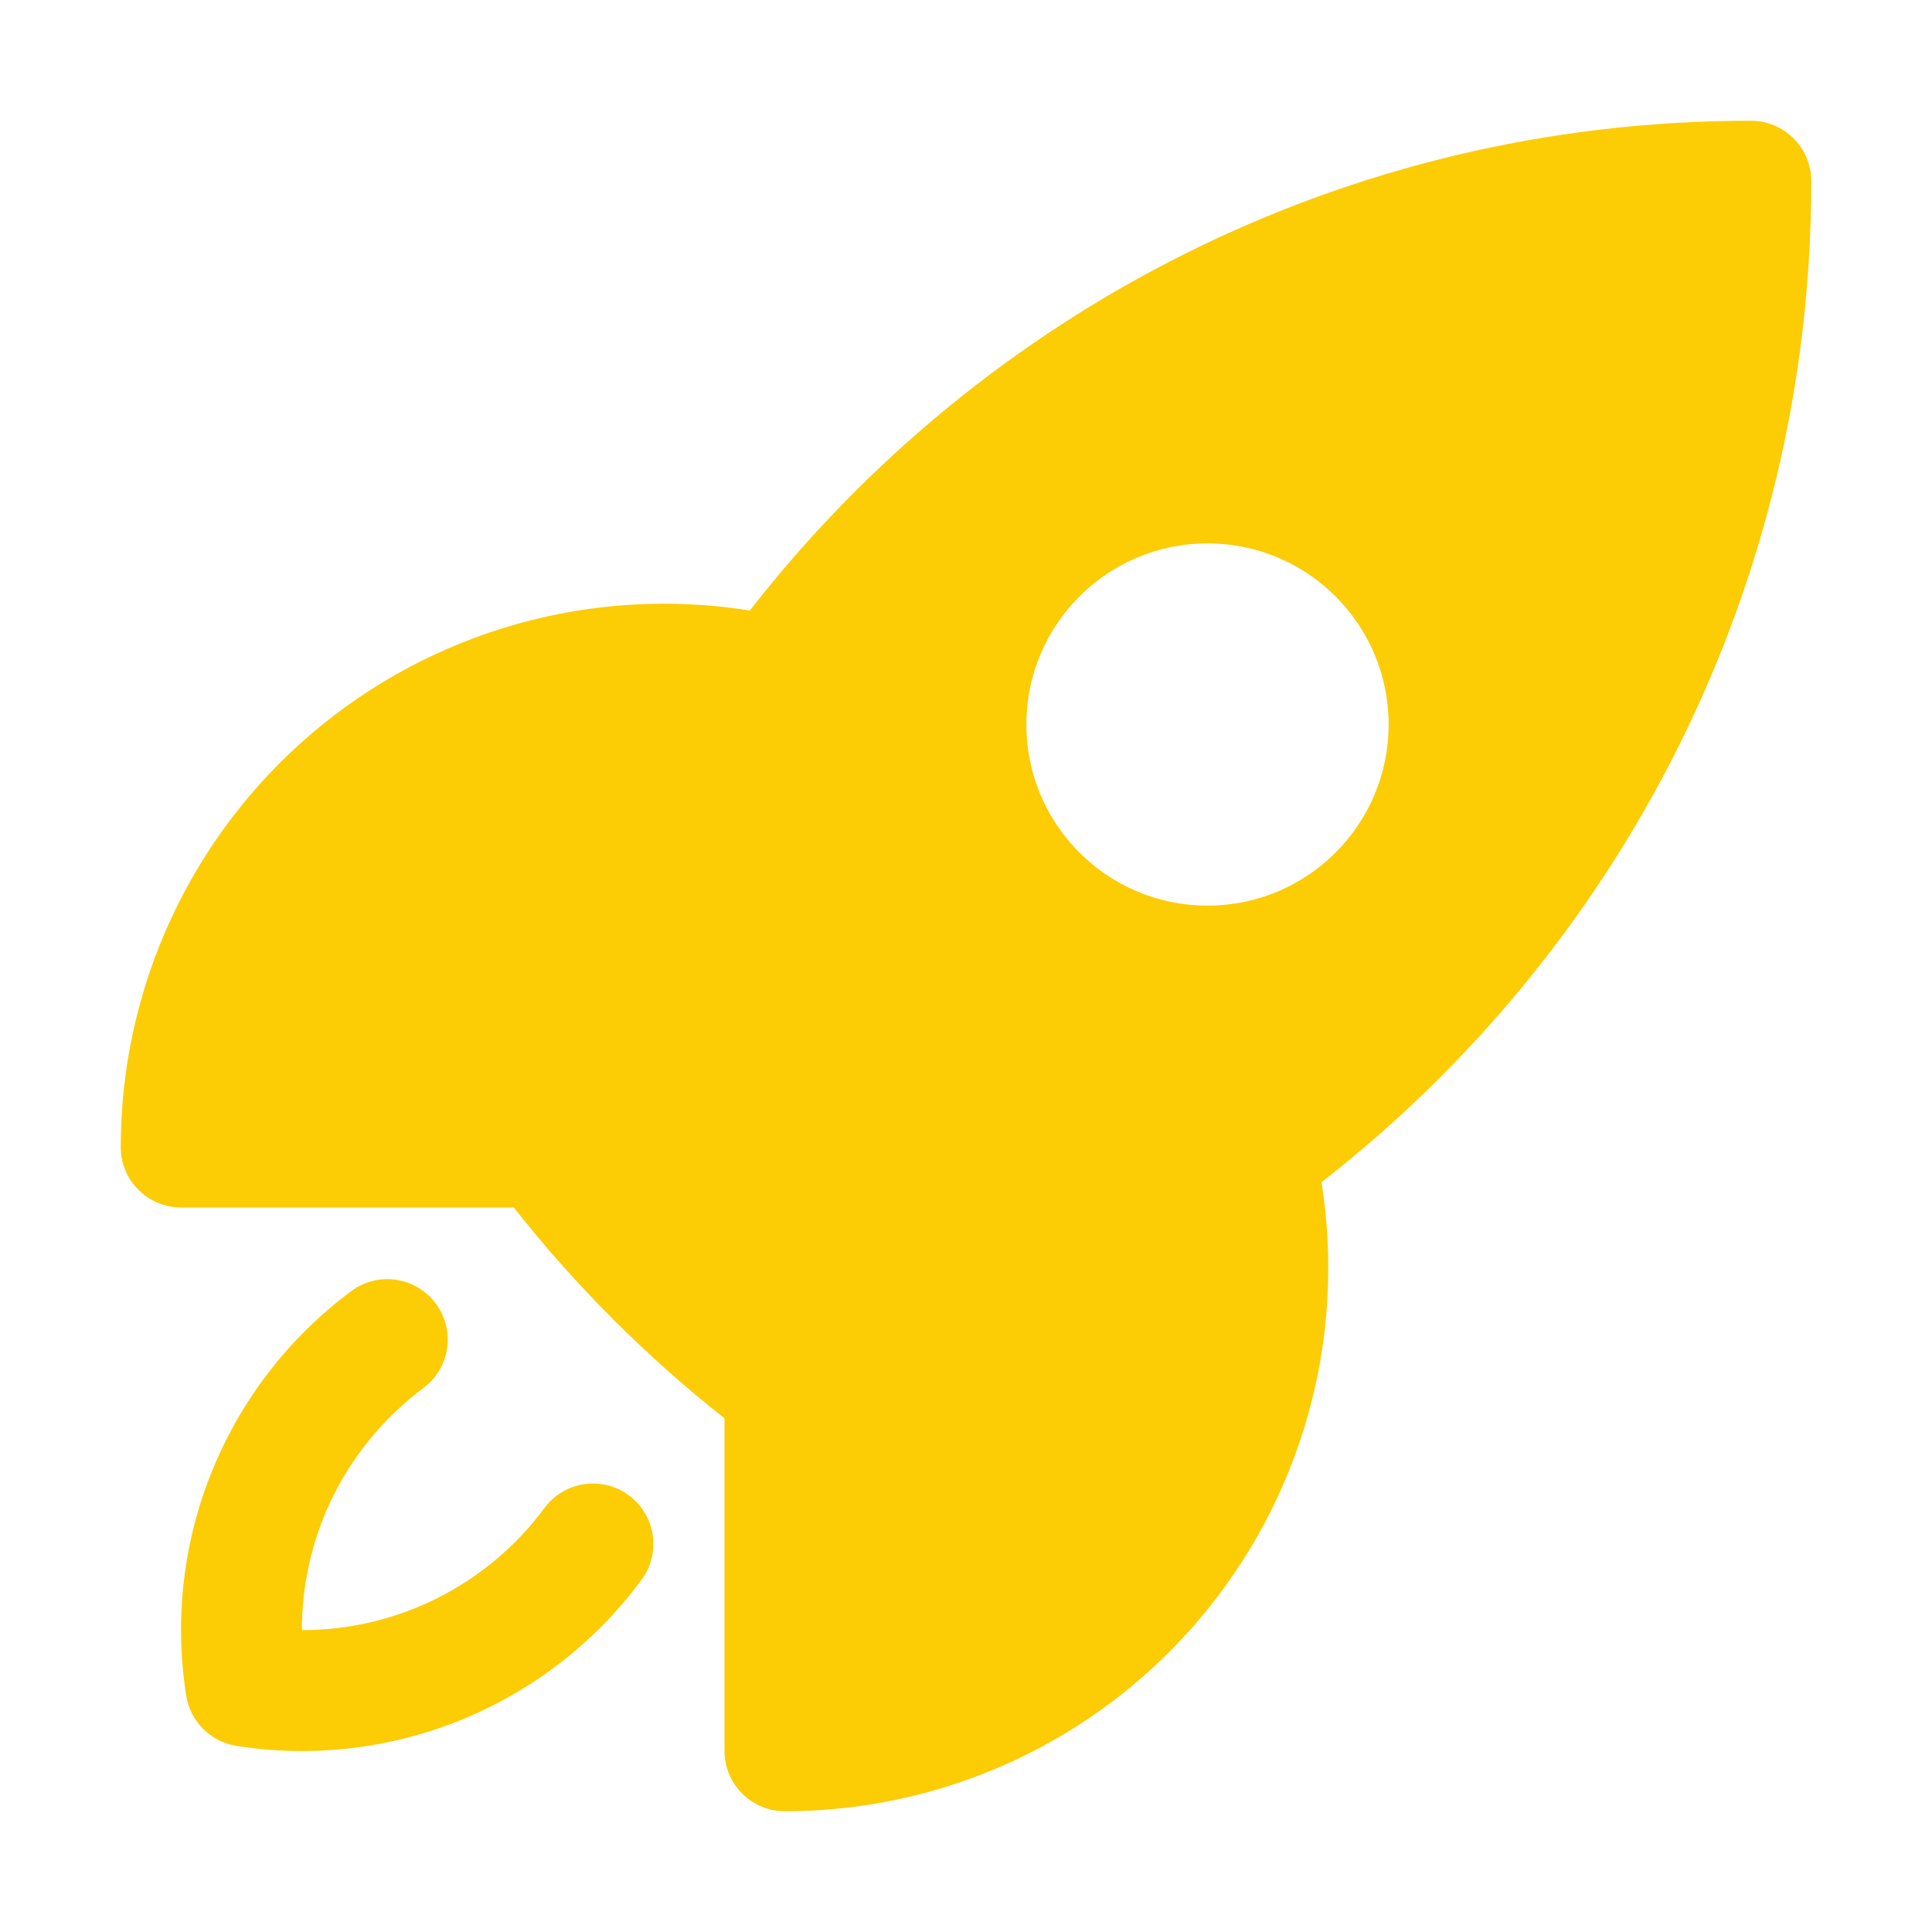
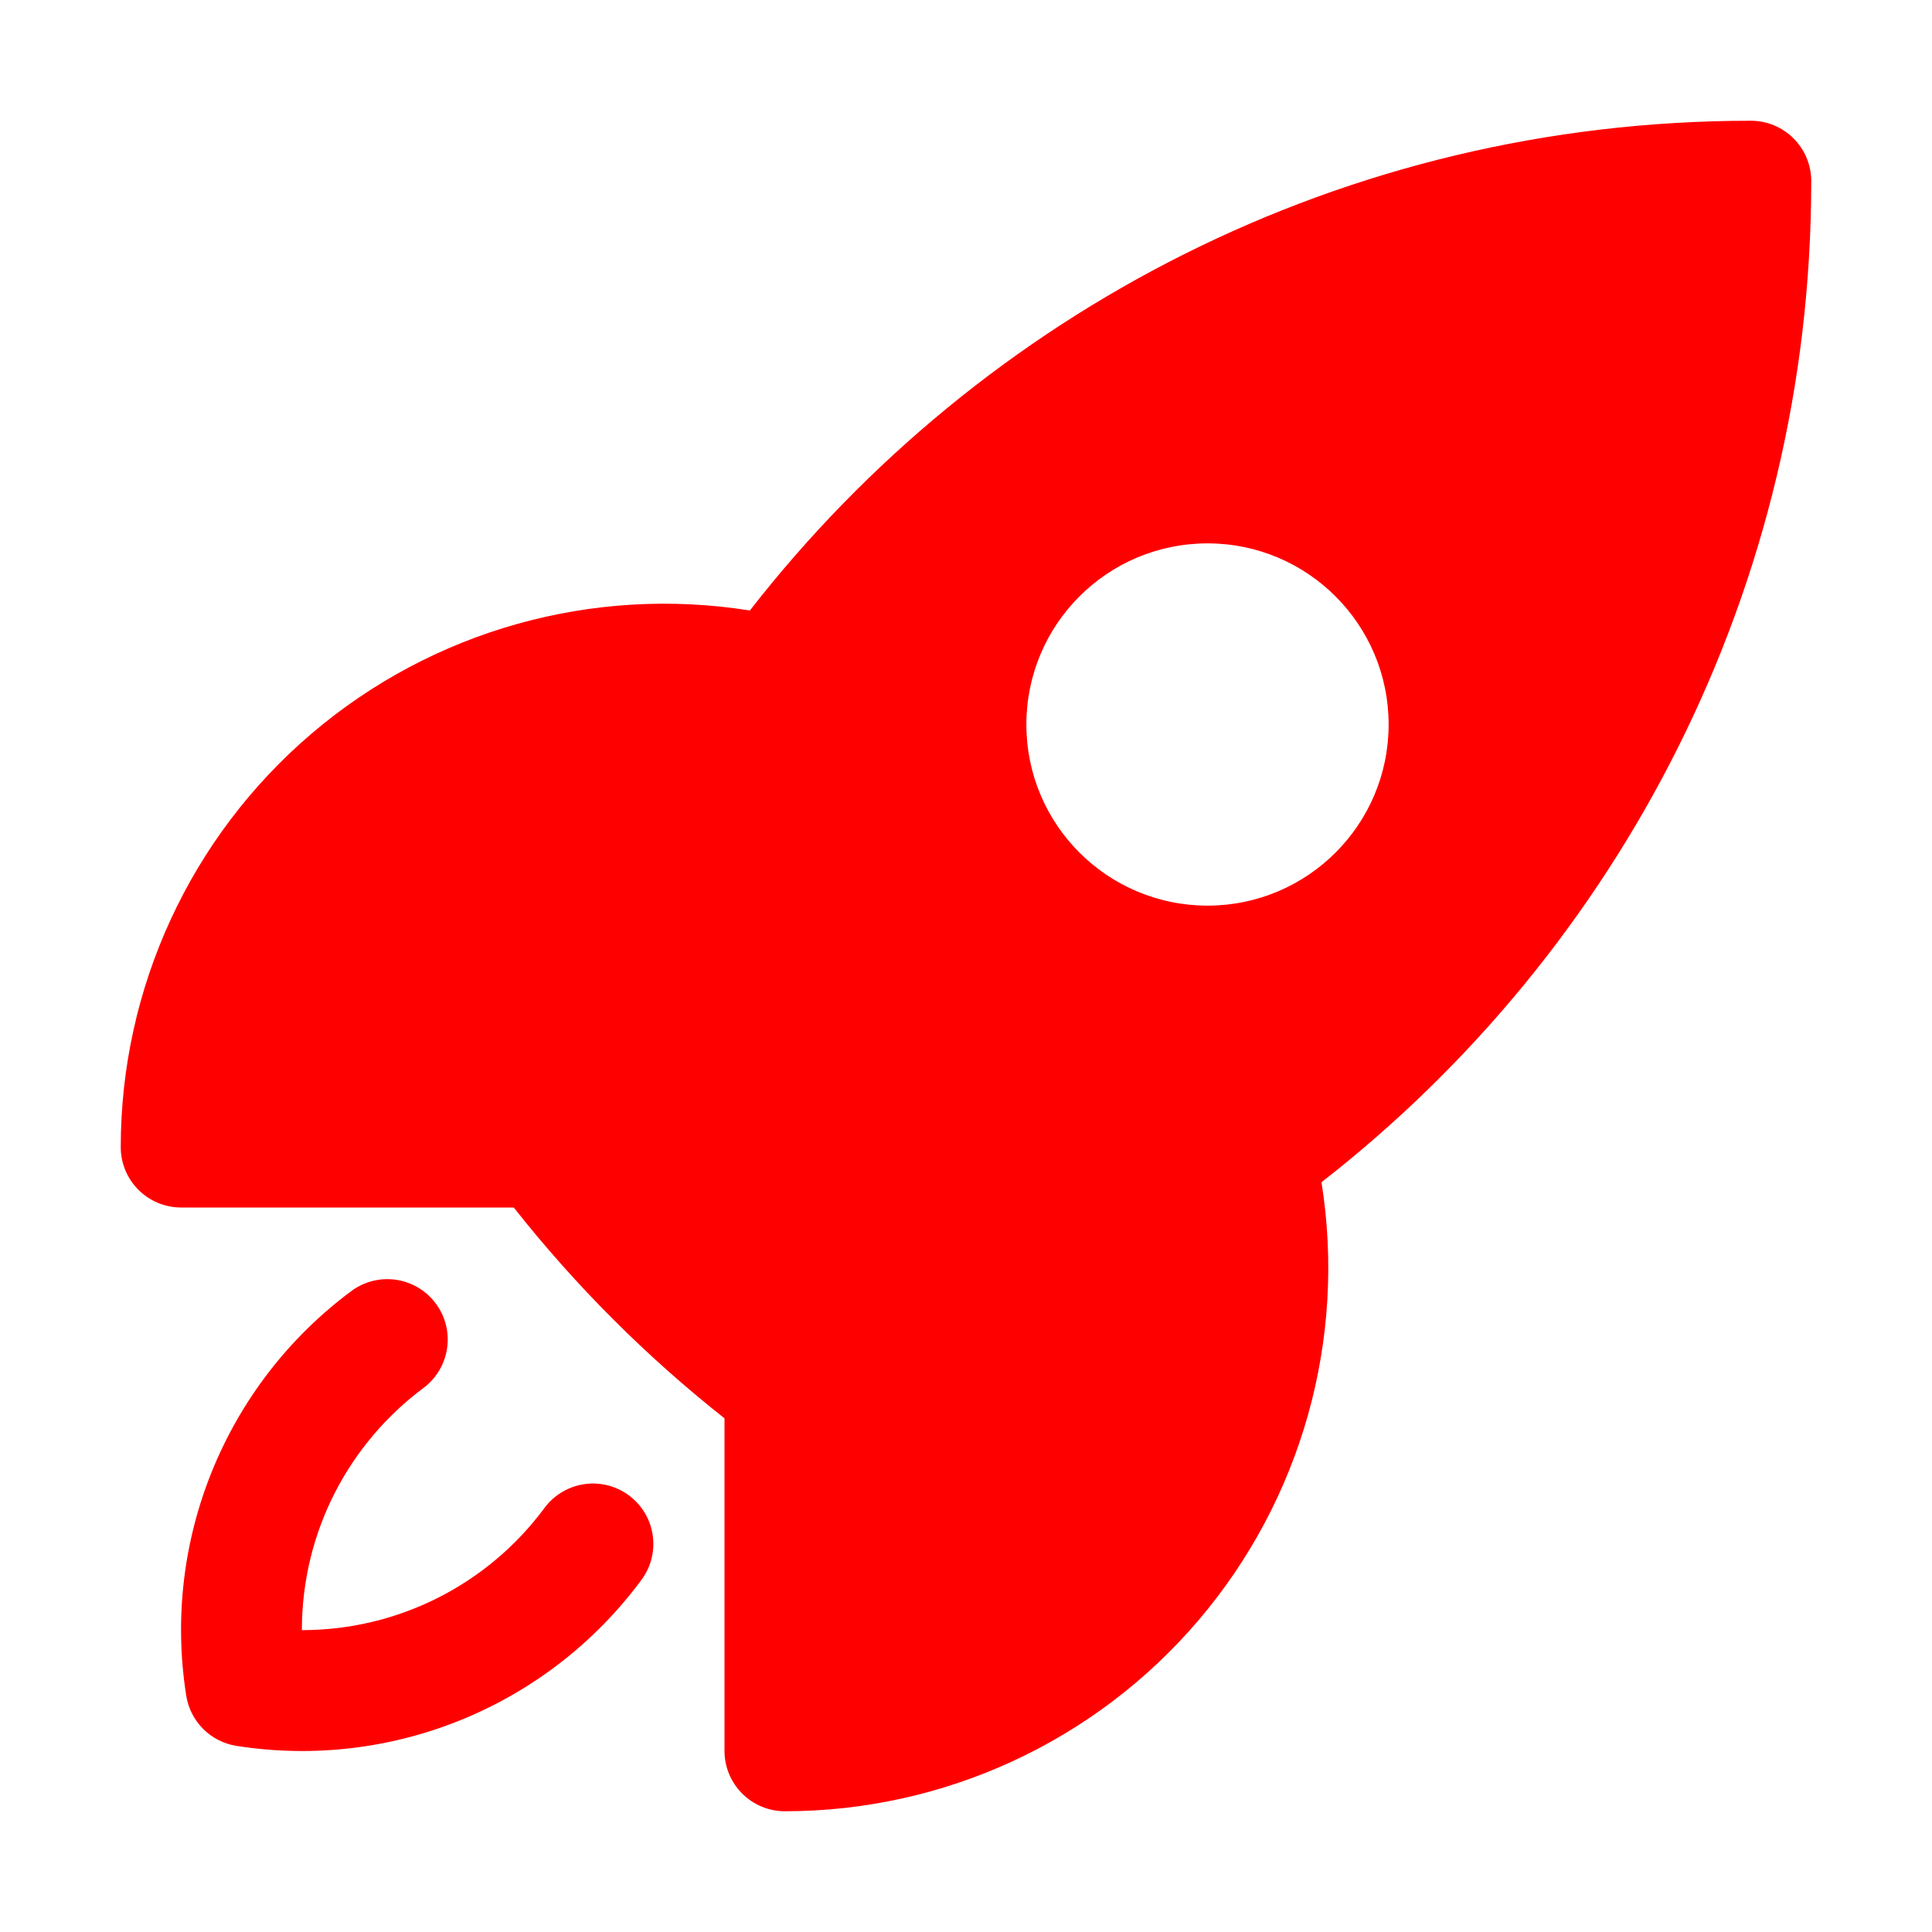
- <svg xmlns="http://www.w3.org/2000/svg" viewBox="0 0 24 24" fill="#FCCC04" class="size-6">
+ <svg xmlns="http://www.w3.org/2000/svg" viewBox="0 0 24 24" fill="#FF0000" class="size-6">
  <path fill-rule="evenodd" d="M9.315 7.584C12.195 3.883 16.695 1.5 21.75 1.5a.75.75 0 0 1 .75.75c0 5.056-2.383 9.555-6.084 12.436A6.75 6.75 0 0 1 9.75 22.5a.75.75 0 0 1-.75-.75v-4.131A15.838 15.838 0 0 1 6.382 15H2.25a.75.75 0 0 1-.75-.75 6.75 6.75 0 0 1 7.815-6.666ZM15 6.75a2.25 2.25 0 1 0 0 4.5 2.25 2.25 0 0 0 0-4.5Z" clip-rule="evenodd" />
  <path d="M5.26 17.242a.75.75 0 1 0-.897-1.203 5.243 5.243 0 0 0-2.05 5.022.75.75 0 0 0 .625.627 5.243 5.243 0 0 0 5.022-2.051.75.75 0 1 0-1.202-.897 3.744 3.744 0 0 1-3.008 1.51c0-1.23.592-2.323 1.51-3.008Z" />
</svg>
